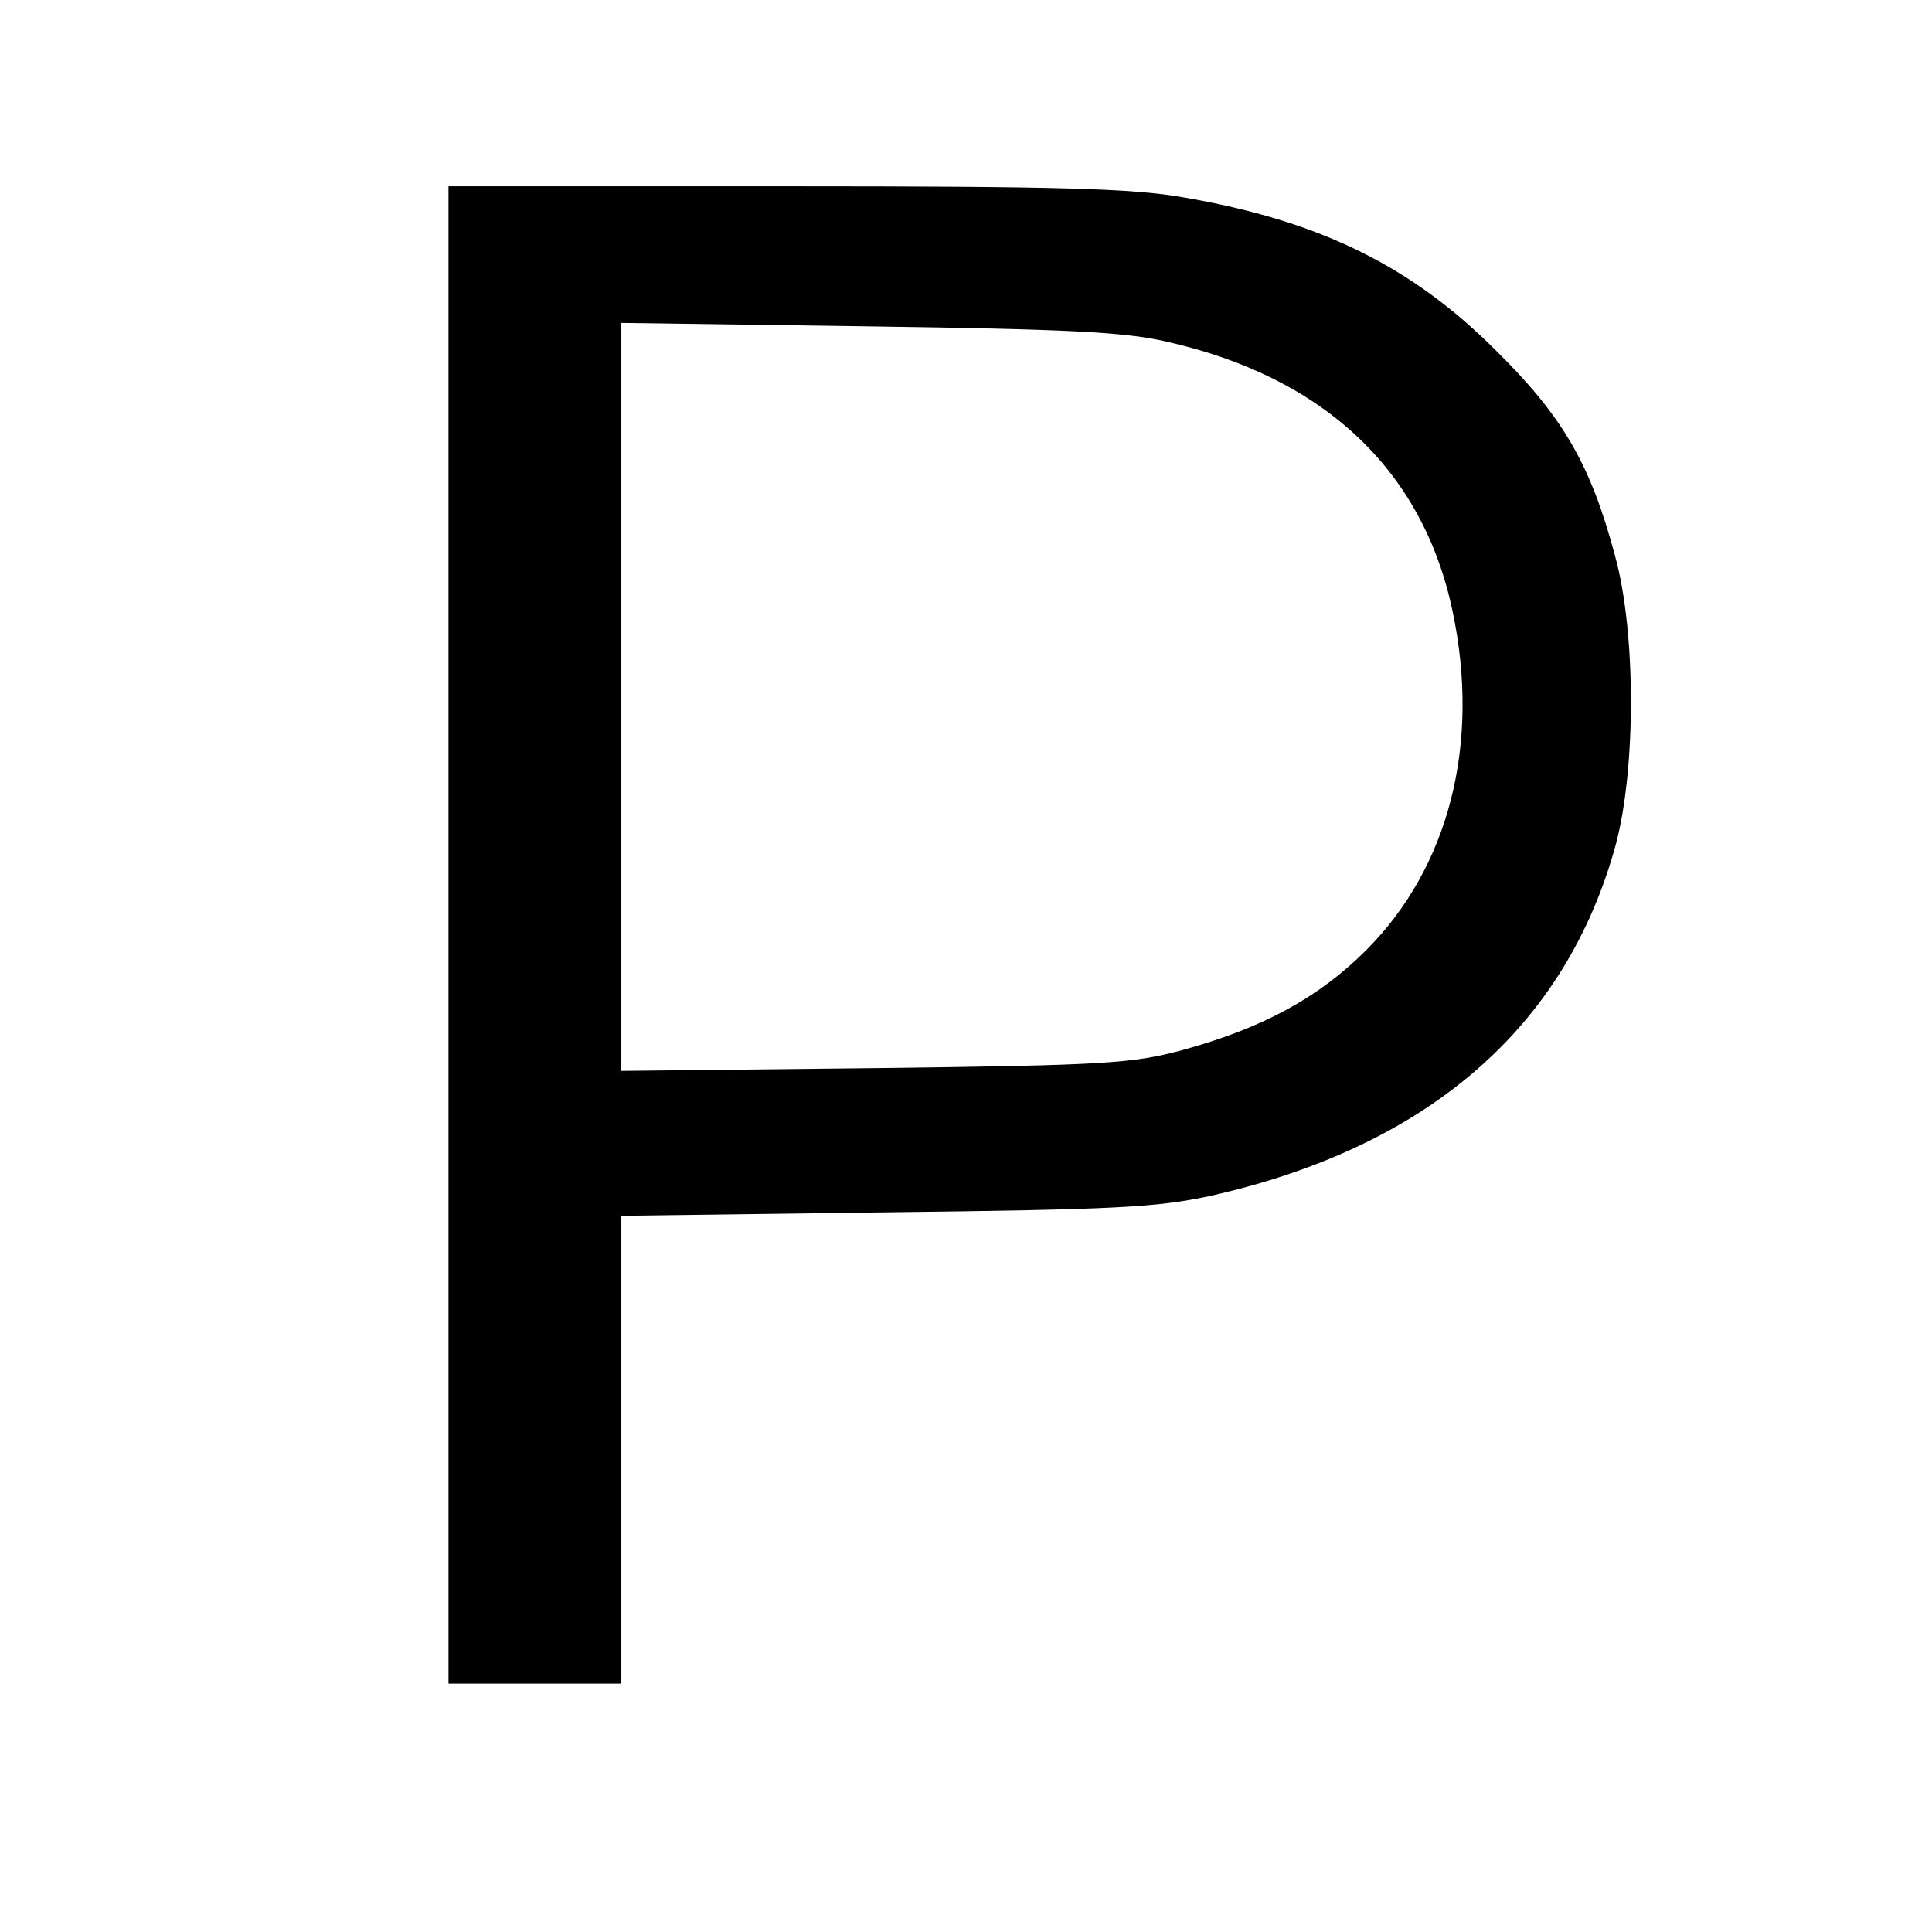
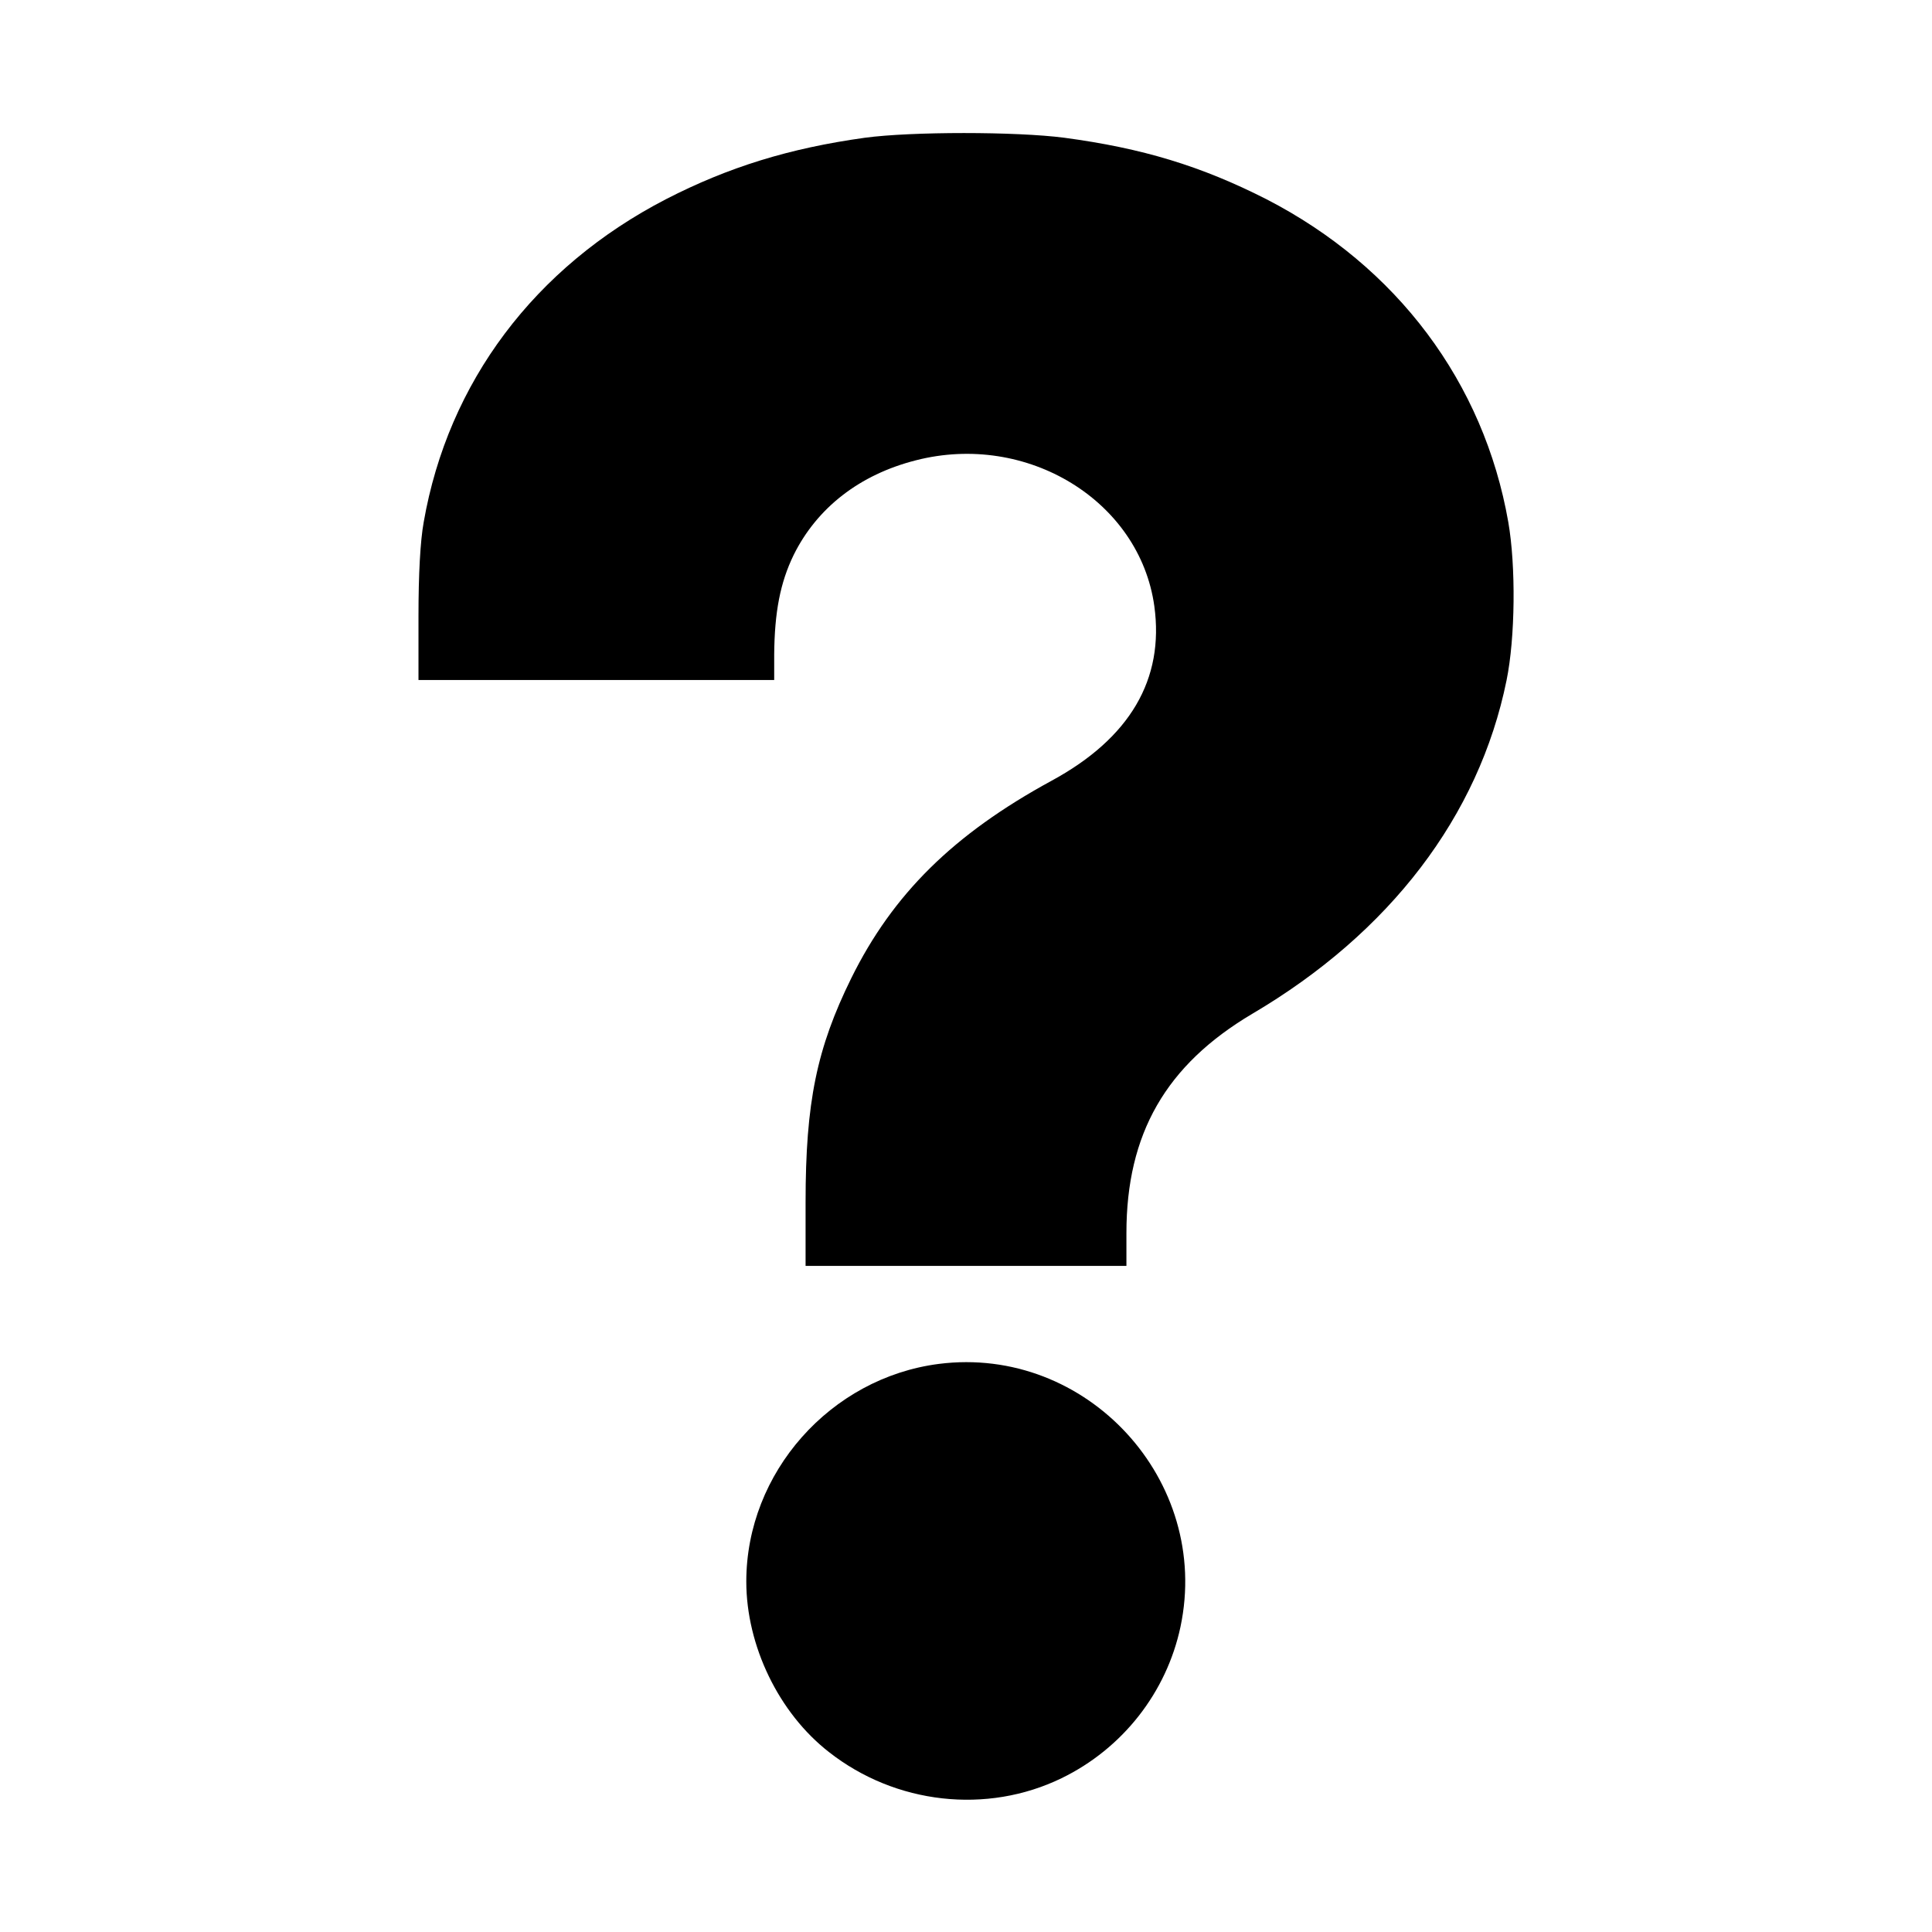
- <svg xmlns="http://www.w3.org/2000/svg" version="1.0" width="280pt" height="280pt" viewBox="0 0 280 280" preserveAspectRatio="xMidYMid meet">
-   <g transform="translate(0,280) scale(0.1,-0.1)" fill="#000000" stroke="none">
-     <path d="M650 1445 l0 -1085 125 0 125 0 0 339 0 339 383 5 c336 4 393 7 472 24 315 71 515 245 587 510 29 110 29 306 -1 416 -35 132 -75 202 -171 297 -123 124 -257 190 -455 224 -74 13 -179 16 -577 16 l-488 0 0 -1085z m1040 860 c228 -51 372 -186 415 -390 41 -193 -5 -372 -125 -492 -69 -69 -150 -113 -267 -145 -71 -19 -109 -22 -445 -26 l-368 -4 0 542 0 542 358 -5 c286 -4 372 -8 432 -22z" />
+ <svg xmlns="http://www.w3.org/2000/svg" version="1.0" width="554pt" height="554pt" viewBox="0 0 554 554" preserveAspectRatio="xMidYMid meet">
+   <g transform="translate(0,554) scale(0.1,-0.1)" fill="#000000" stroke="none">
+     <path d="M2480 5145 c-216 -30 -391 -84 -570 -176 -377 -195 -625 -525 -695 -926 -10 -55 -15 -151 -15 -269 l0 -184 510 0 510 0 0 73 c1 121 17 206 56 286 67 135 189 230 350 271 319 82 642 -116 684 -418 29 -210 -70 -379 -295 -501 -281 -153 -455 -325 -574 -566 -99 -201 -131 -356 -131 -642 l0 -183 460 0 460 0 0 94 c0 285 113 482 361 629 394 232 650 567 729 956 25 122 27 328 5 454 -70 400 -319 733 -694 926 -187 95 -355 146 -579 176 -138 18 -439 18 -572 0z" />
+     <path d="M2692 1629 c-311 -40 -552 -312 -552 -624 0 -184 93 -377 237 -489 191 -150 453 -179 667 -75 175 85 301 246 341 434 89 420 -269 808 -693 754z" />
  </g>
</svg>
